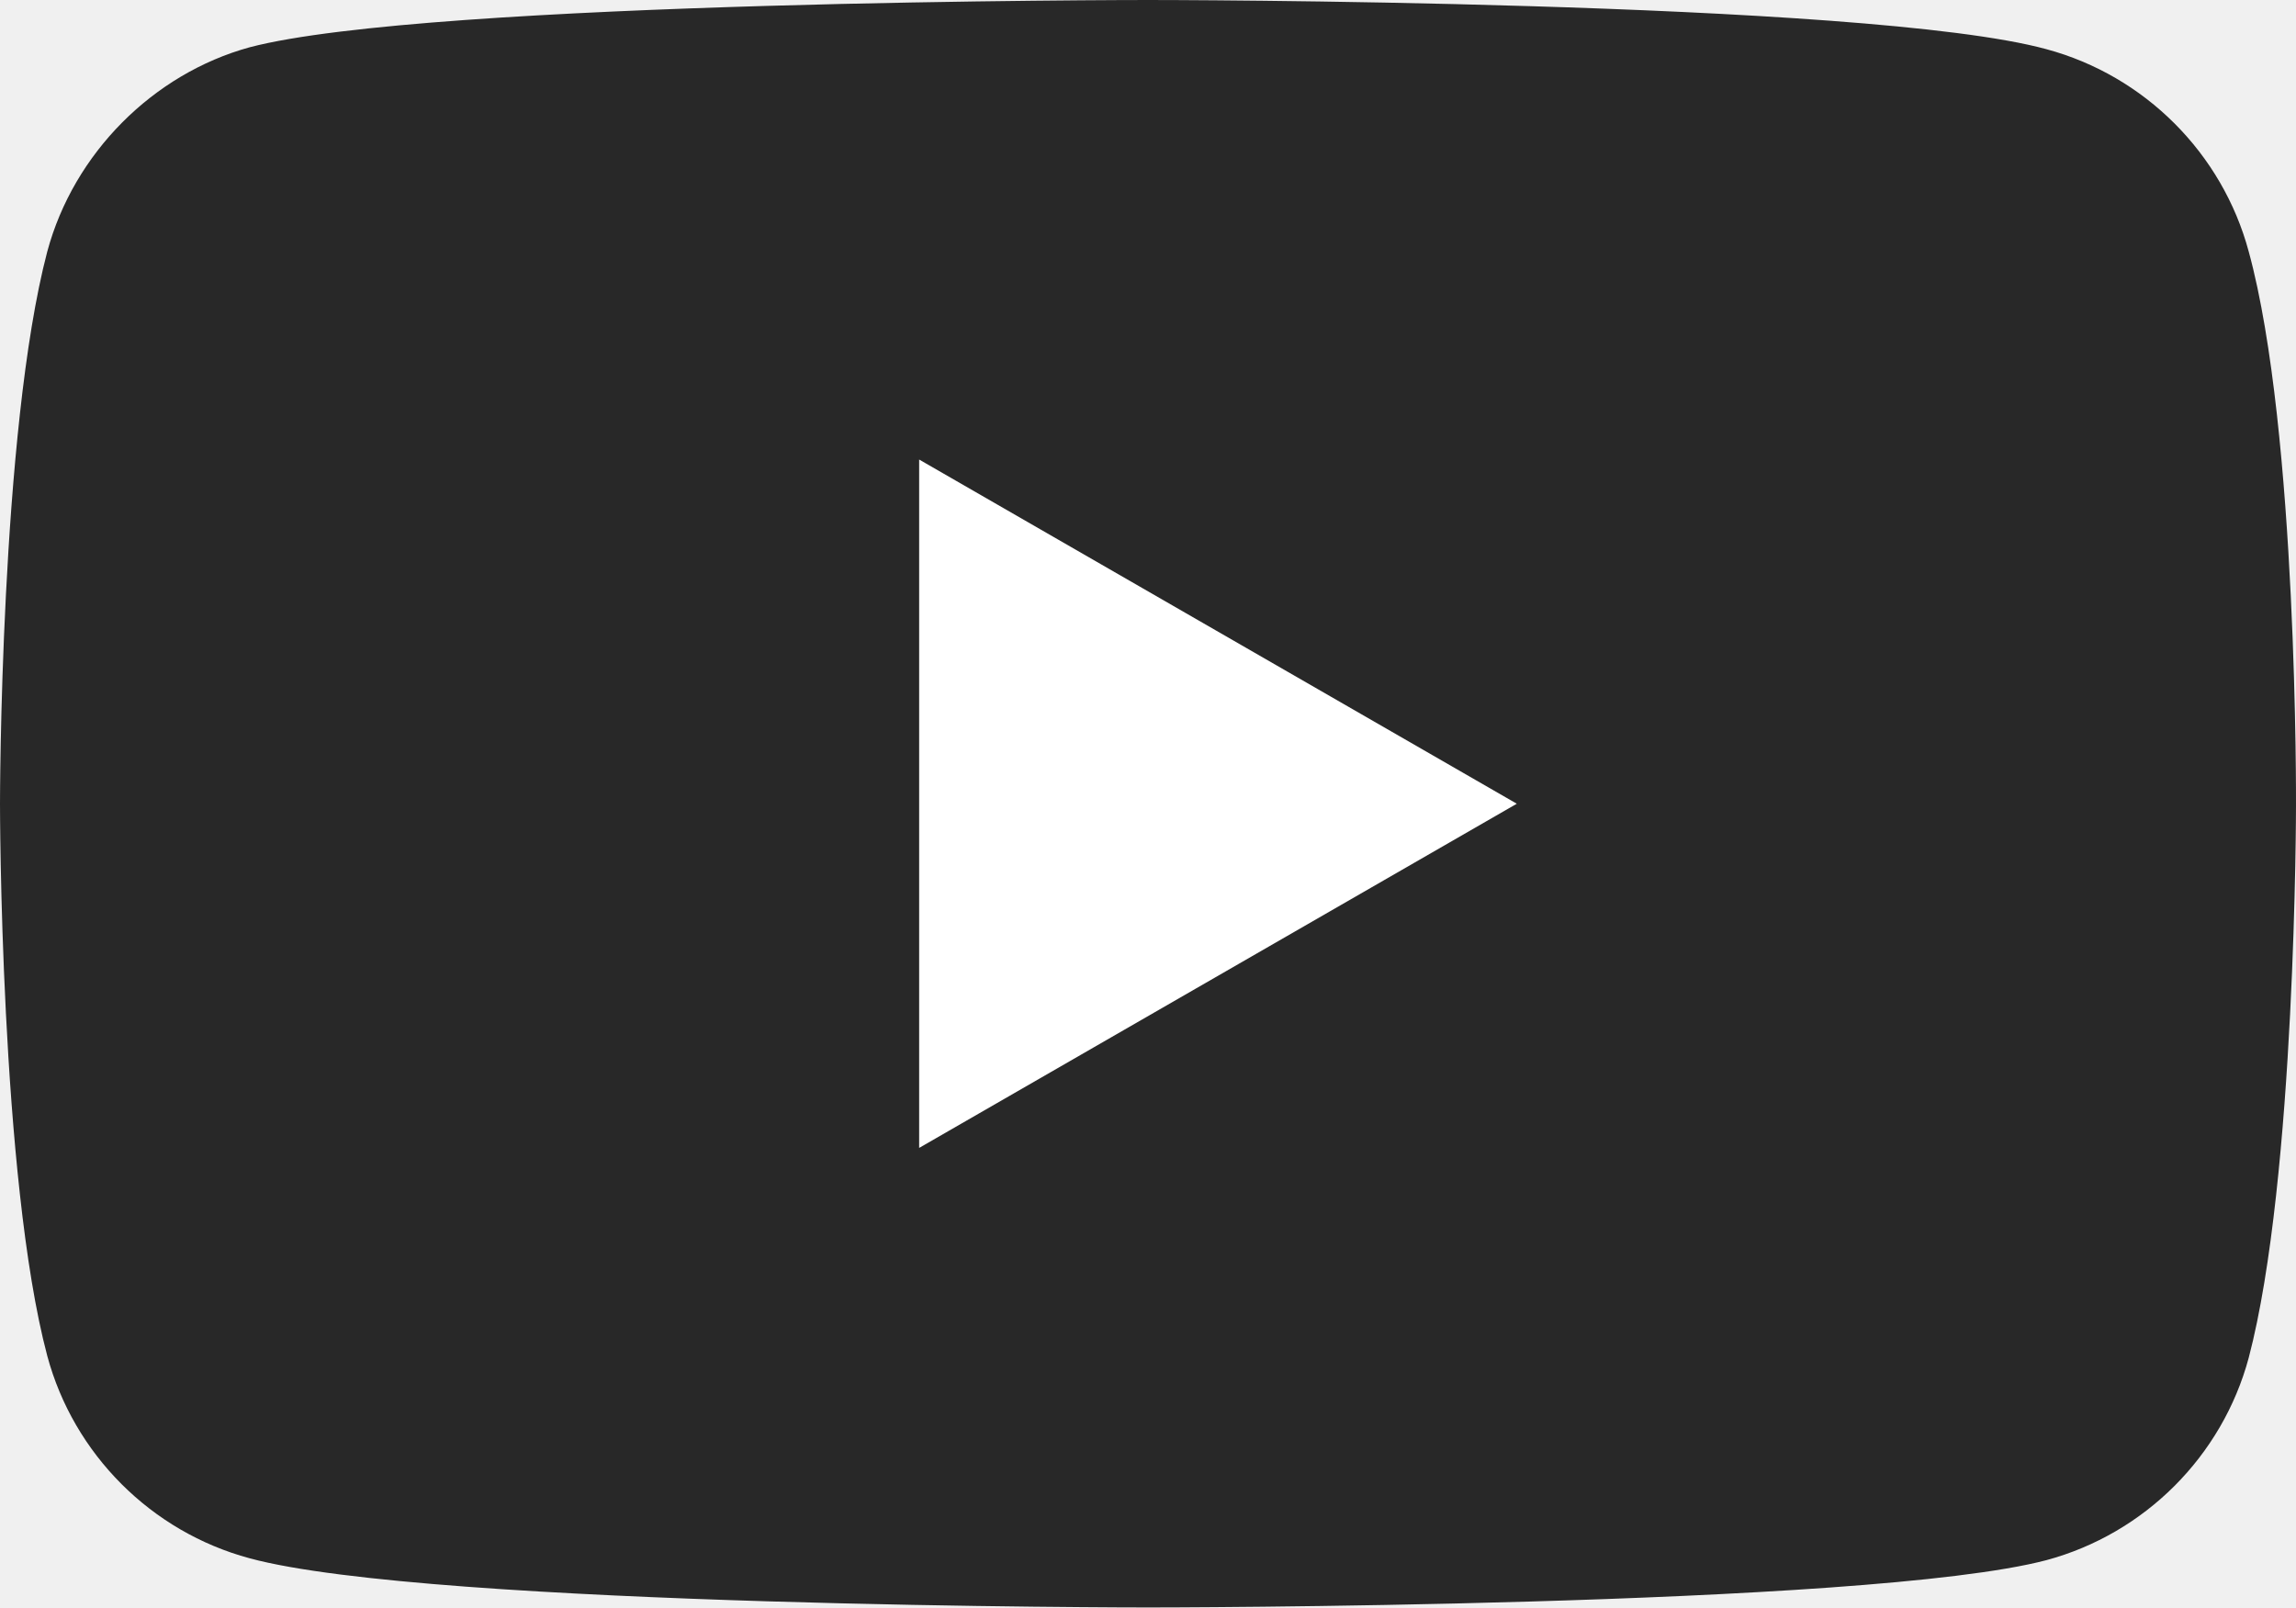
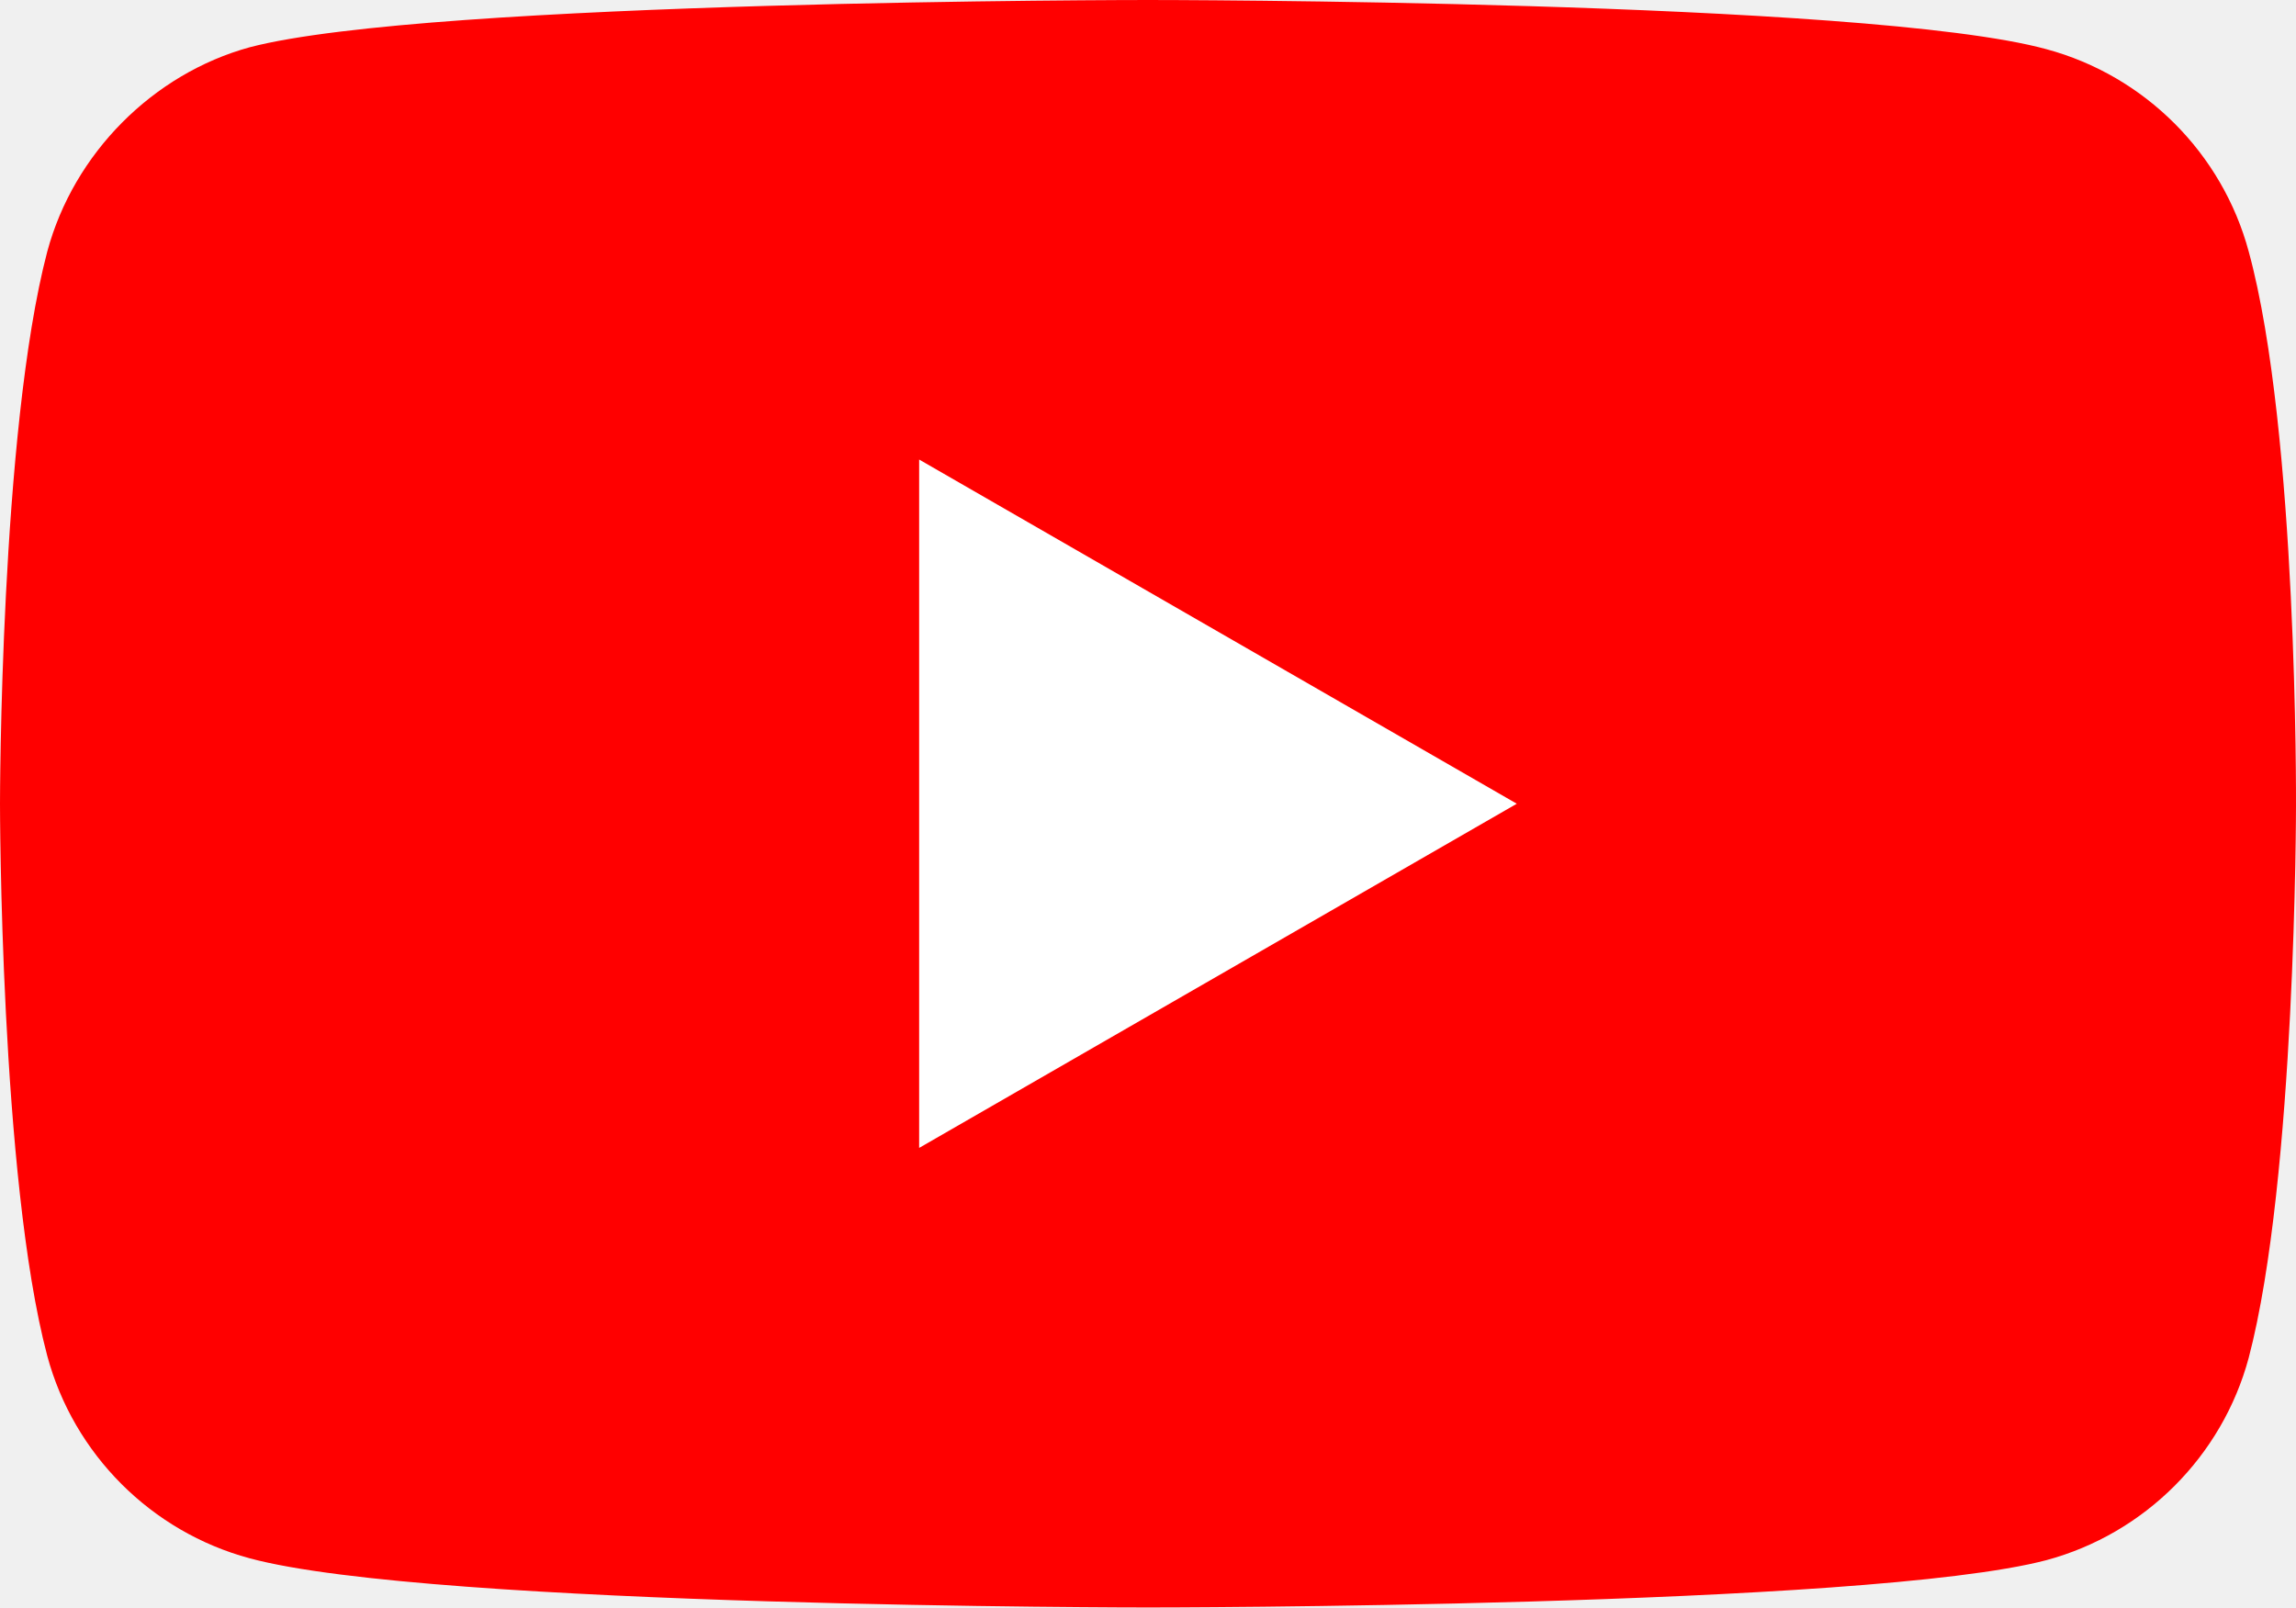
<svg xmlns="http://www.w3.org/2000/svg" version="1.1" id="Layer_1" x="0px" y="0px" viewBox="0 0 71.412 50" xml:space="preserve" width="71.412" height="50">
  <defs id="defs31" />
  <style type="text/css" id="style3">
	.st0{fill:#FF0000;}
	.st1{fill:#FFFFFF;}
	.st2{fill:#282828;}
</style>
  <g id="g5" transform="scale(0.5882353,0.5882353)">
-     <path class="st0" d="M 118.9,13.3 C 117.5,8.1 113.4,4 108.2,2.6 98.7,0 60.7,0 60.7,0 60.7,0 22.7,0 13.2,2.5 8.1,3.9 3.9,8.1 2.5,13.3 0,22.8 0,42.5 0,42.5 0,42.5 0,62.3 2.5,71.7 3.9,76.9 8,81 13.2,82.4 22.8,85 60.7,85 60.7,85 c 0,0 38,0 47.5,-2.5 5.2,-1.4 9.3,-5.5 10.7,-10.7 2.5,-9.5 2.5,-29.2 2.5,-29.2 0,0 0.1,-19.8 -2.5,-29.3 z" id="path7" style="fill:#282828;fill-opacity:1" />
+     <path class="st0" d="M 118.9,13.3 C 117.5,8.1 113.4,4 108.2,2.6 98.7,0 60.7,0 60.7,0 60.7,0 22.7,0 13.2,2.5 8.1,3.9 3.9,8.1 2.5,13.3 0,22.8 0,42.5 0,42.5 0,42.5 0,62.3 2.5,71.7 3.9,76.9 8,81 13.2,82.4 22.8,85 60.7,85 60.7,85 c 0,0 38,0 47.5,-2.5 5.2,-1.4 9.3,-5.5 10.7,-10.7 2.5,-9.5 2.5,-29.2 2.5,-29.2 0,0 0.1,-19.8 -2.5,-29.3 z" id="path7" style="fill:#ff0000" />
    <polygon class="st1" points="80.2,42.5 48.6,24.3 48.6,60.7 " id="polygon9" style="fill:#ffffff" />
  </g>
</svg>
